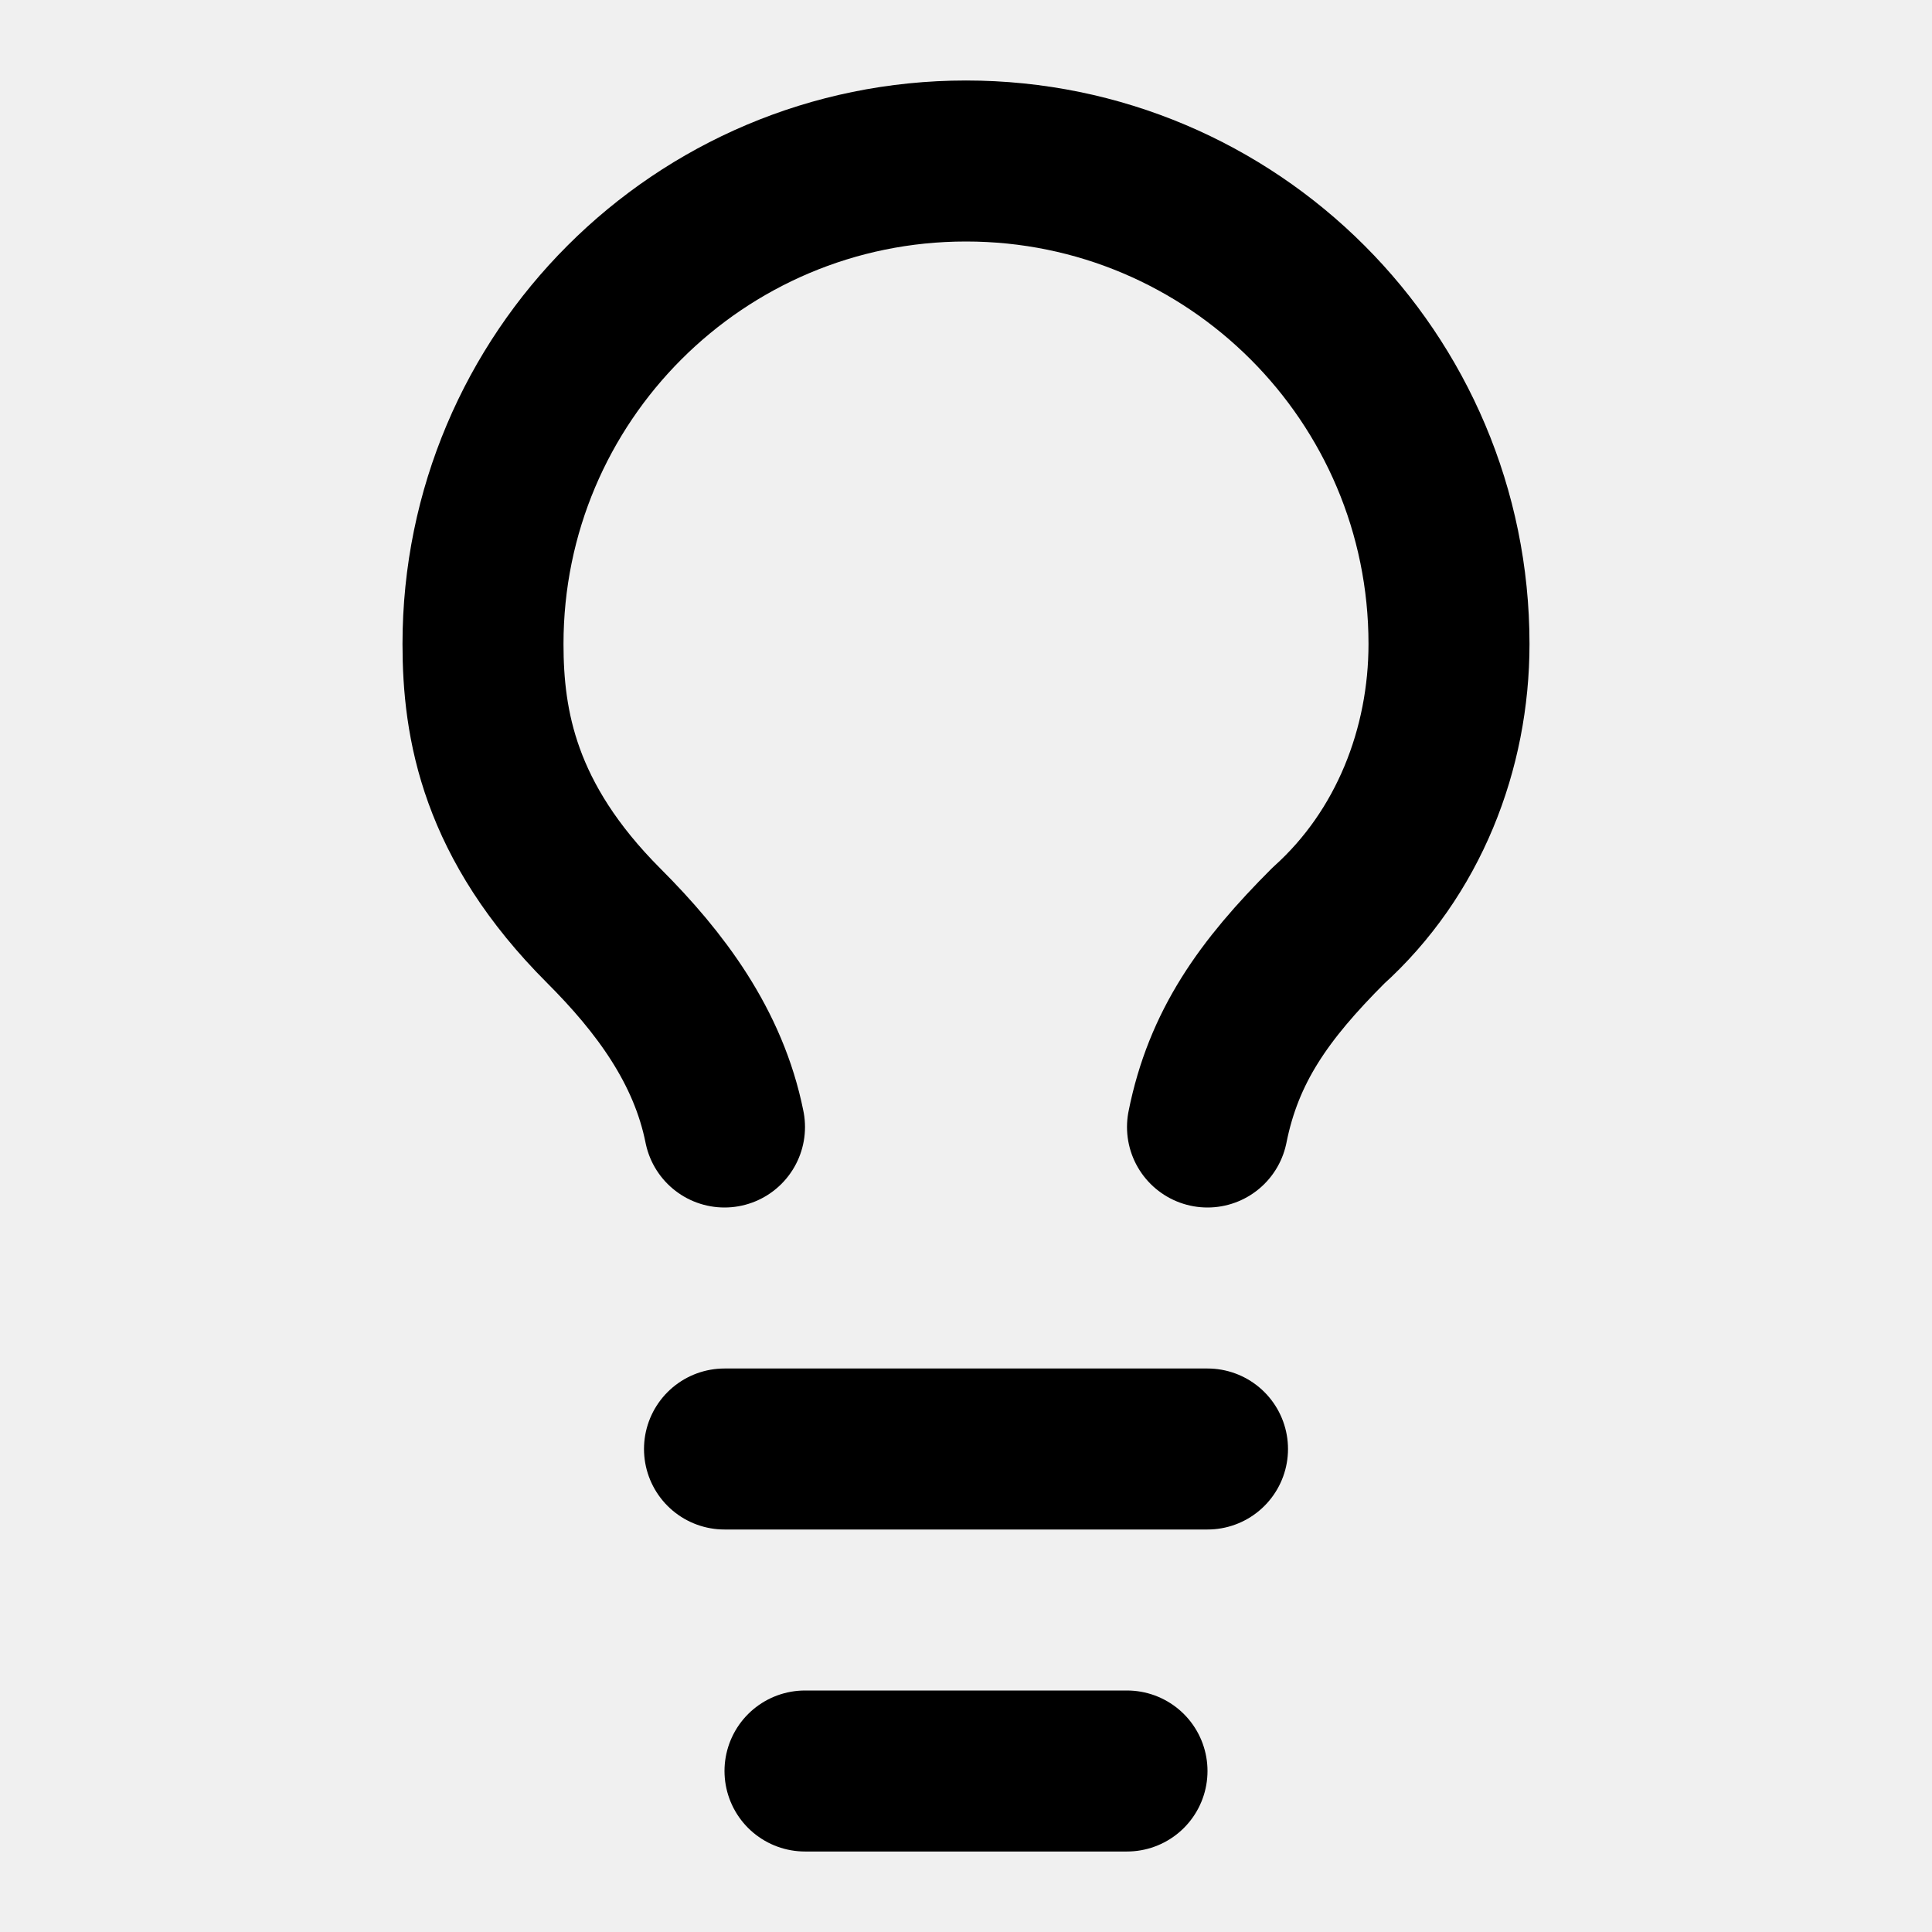
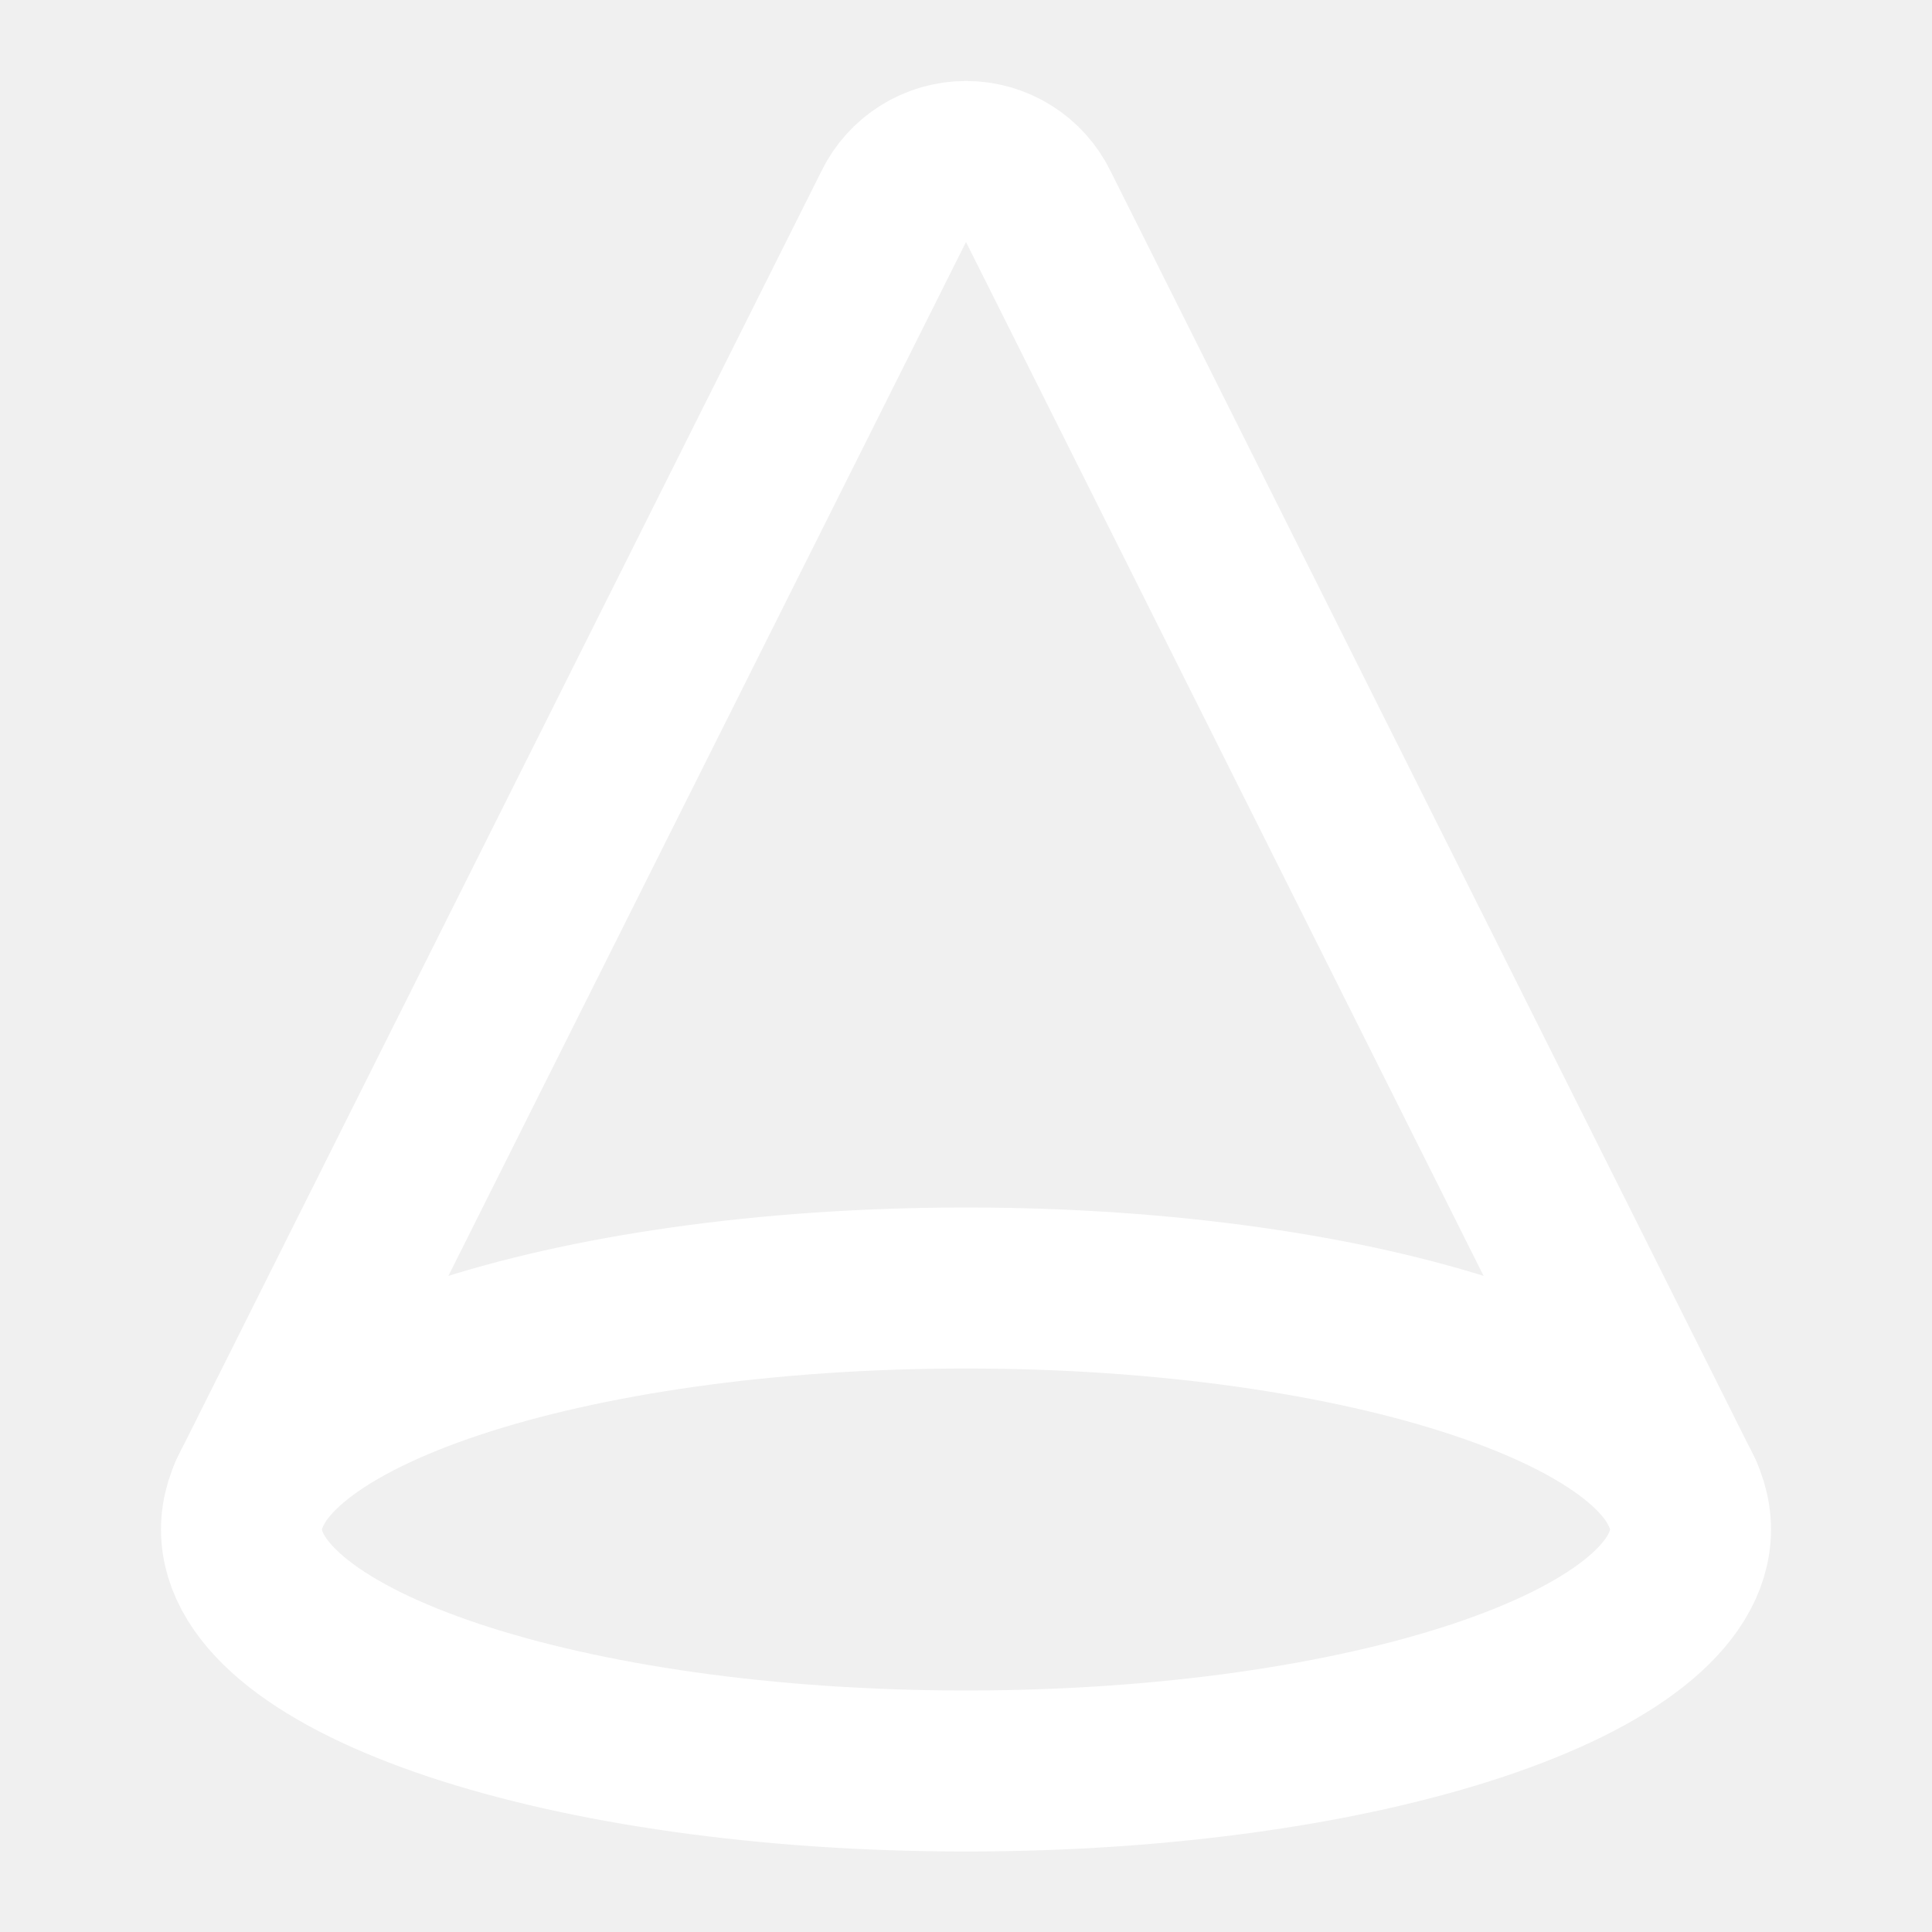
- <svg xmlns="http://www.w3.org/2000/svg" class="lucide lucide-lightbulb" width="24" height="24" viewBox="0 0 24 24" fill="none" stroke="currentColor" stroke-width="2" stroke-linecap="round" stroke-linejoin="round">
-   <path d="M15 14c.2-1 .7-1.7 1.5-2.5 1-.9 1.5-2.2 1.5-3.5A6 6 0 0 0 6 8c0 1 .2 2.2 1.5 3.5.7.7 1.3 1.5 1.5 2.5" />
-   <path d="M9 18h6" />
-   <path d="M10 22h4" />
+ <svg xmlns="http://www.w3.org/2000/svg" width="24" height="24" viewBox="0 0 24 24" fill="none" stroke="#ffffff" stroke-width="2" stroke-linecap="round" stroke-linejoin="round" class="lucide lucide-cone-icon lucide-cone">
+   <path d="m20.9 18.55-8-15.98a1 1 0 0 0-1.8 0l-8 15.98" />
+   <ellipse cx="12" cy="19" rx="9" ry="3" />
</svg>
